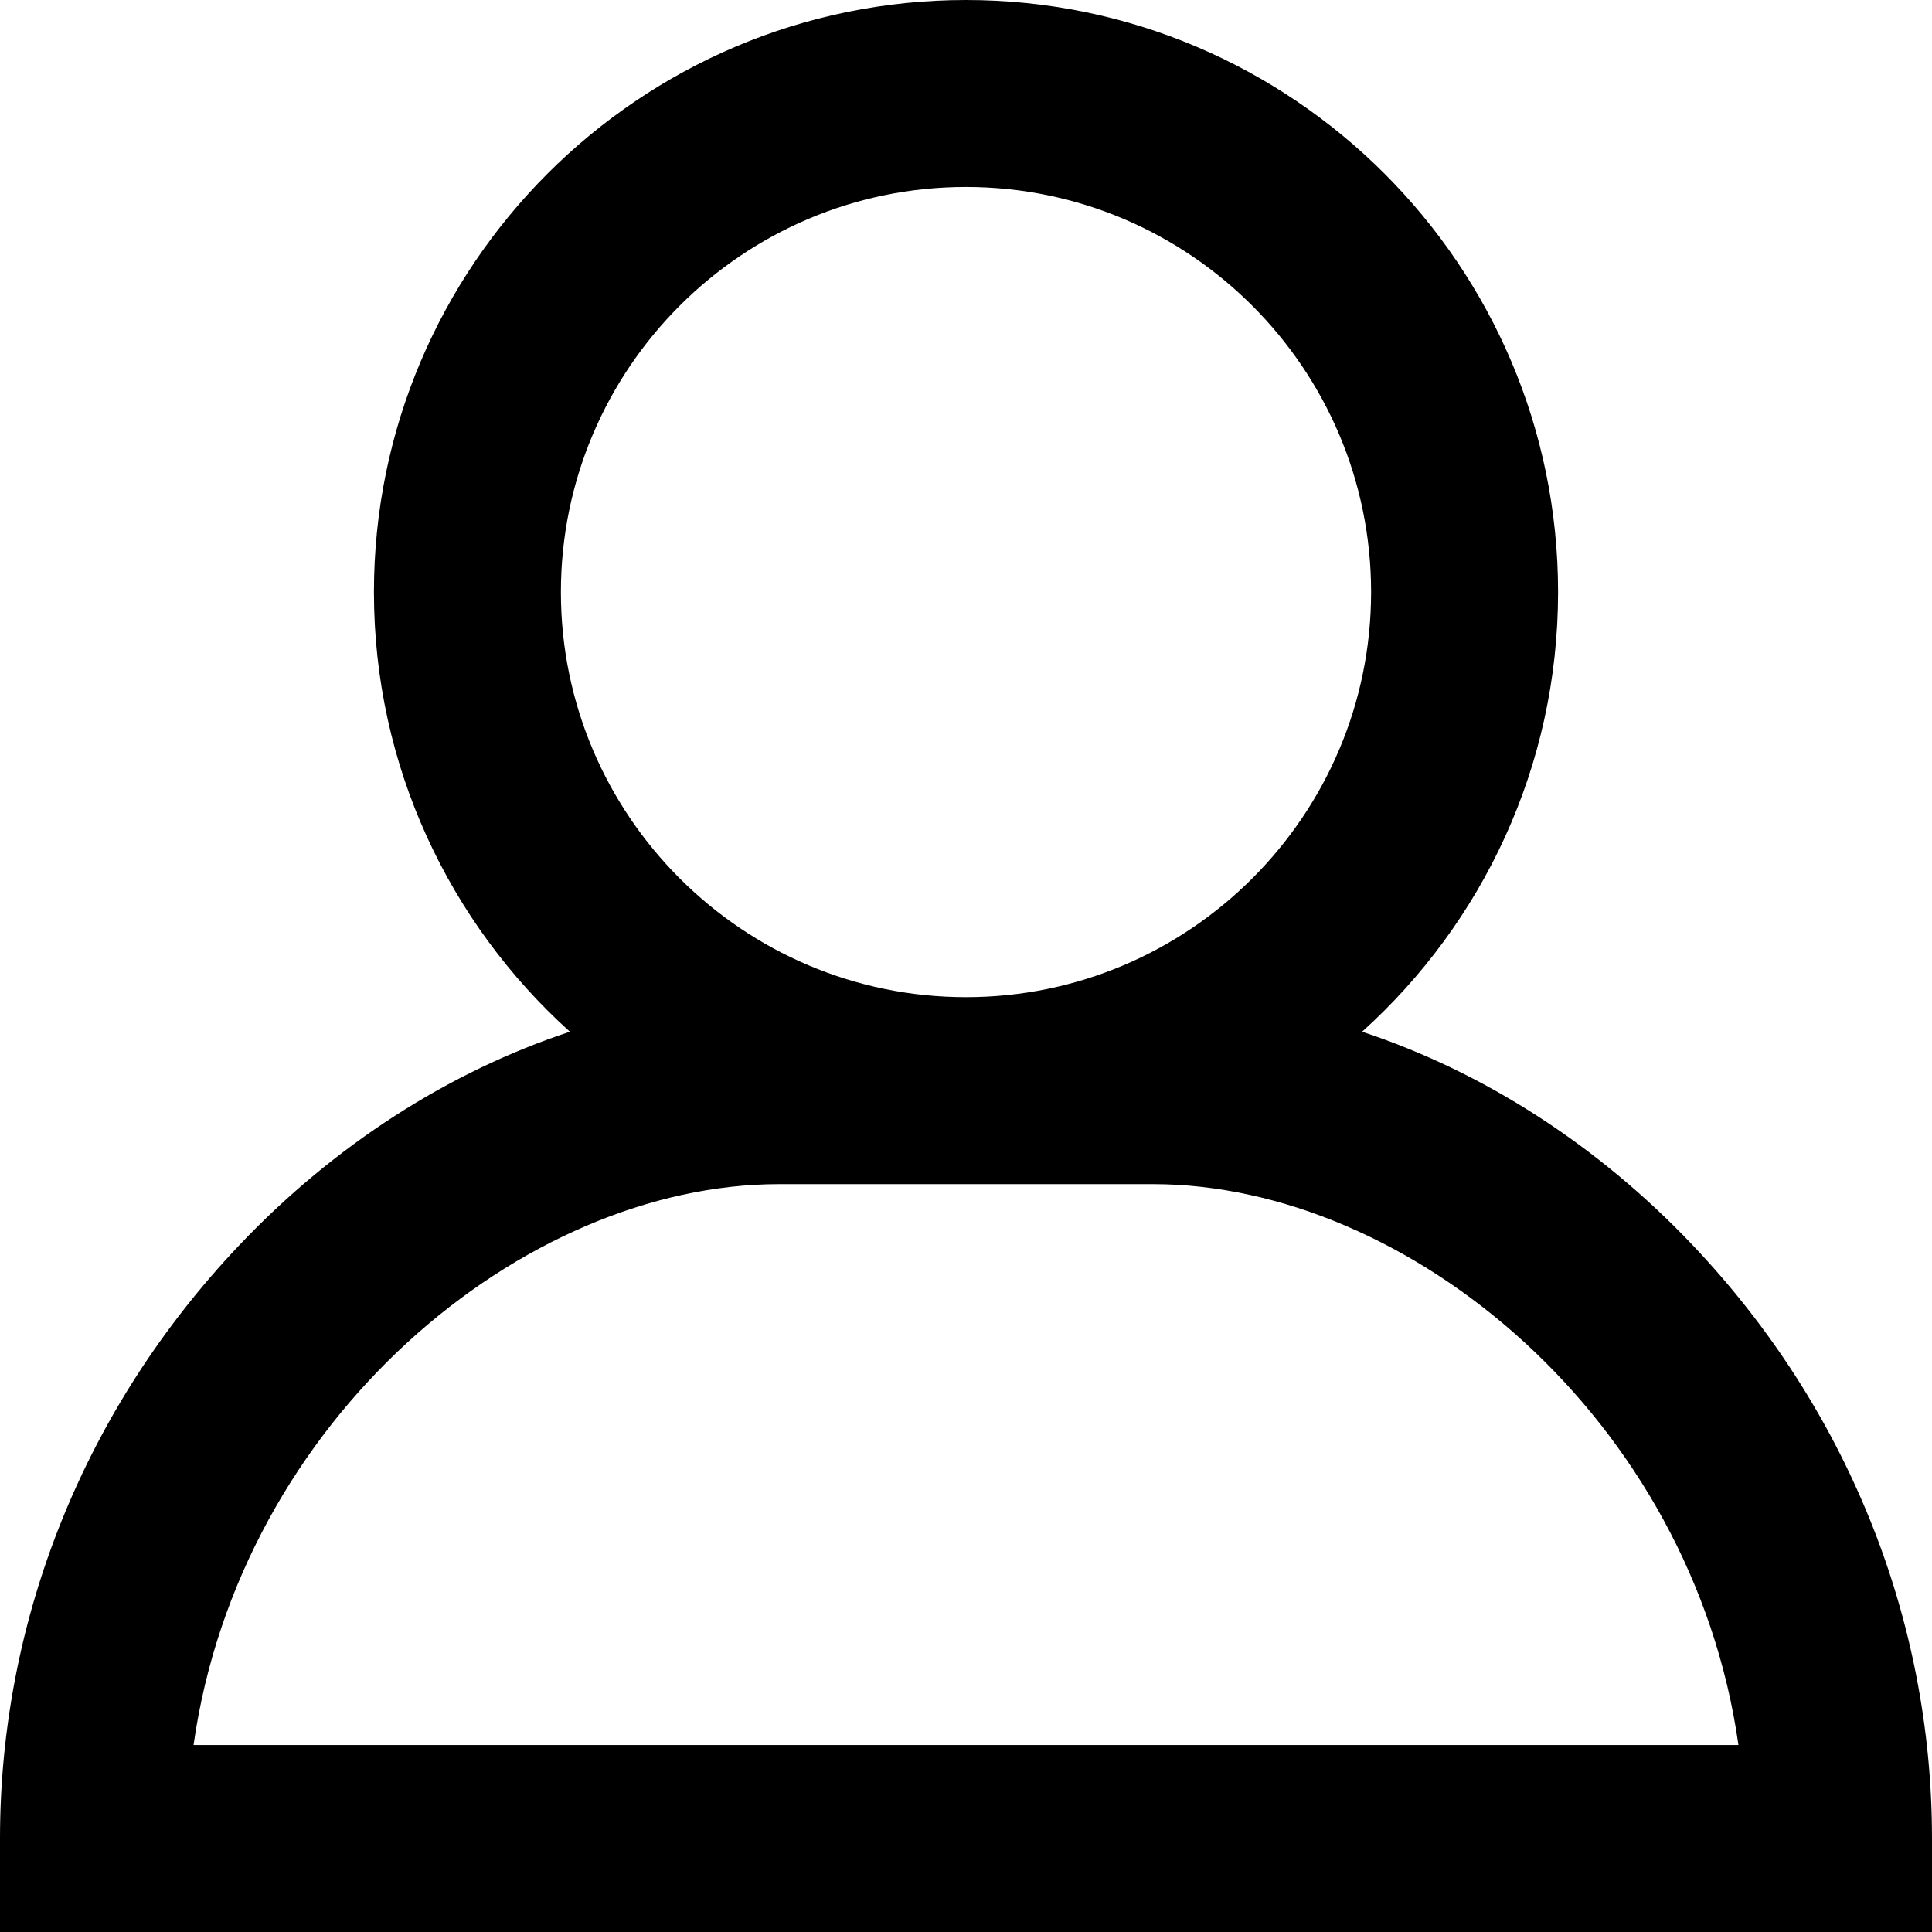
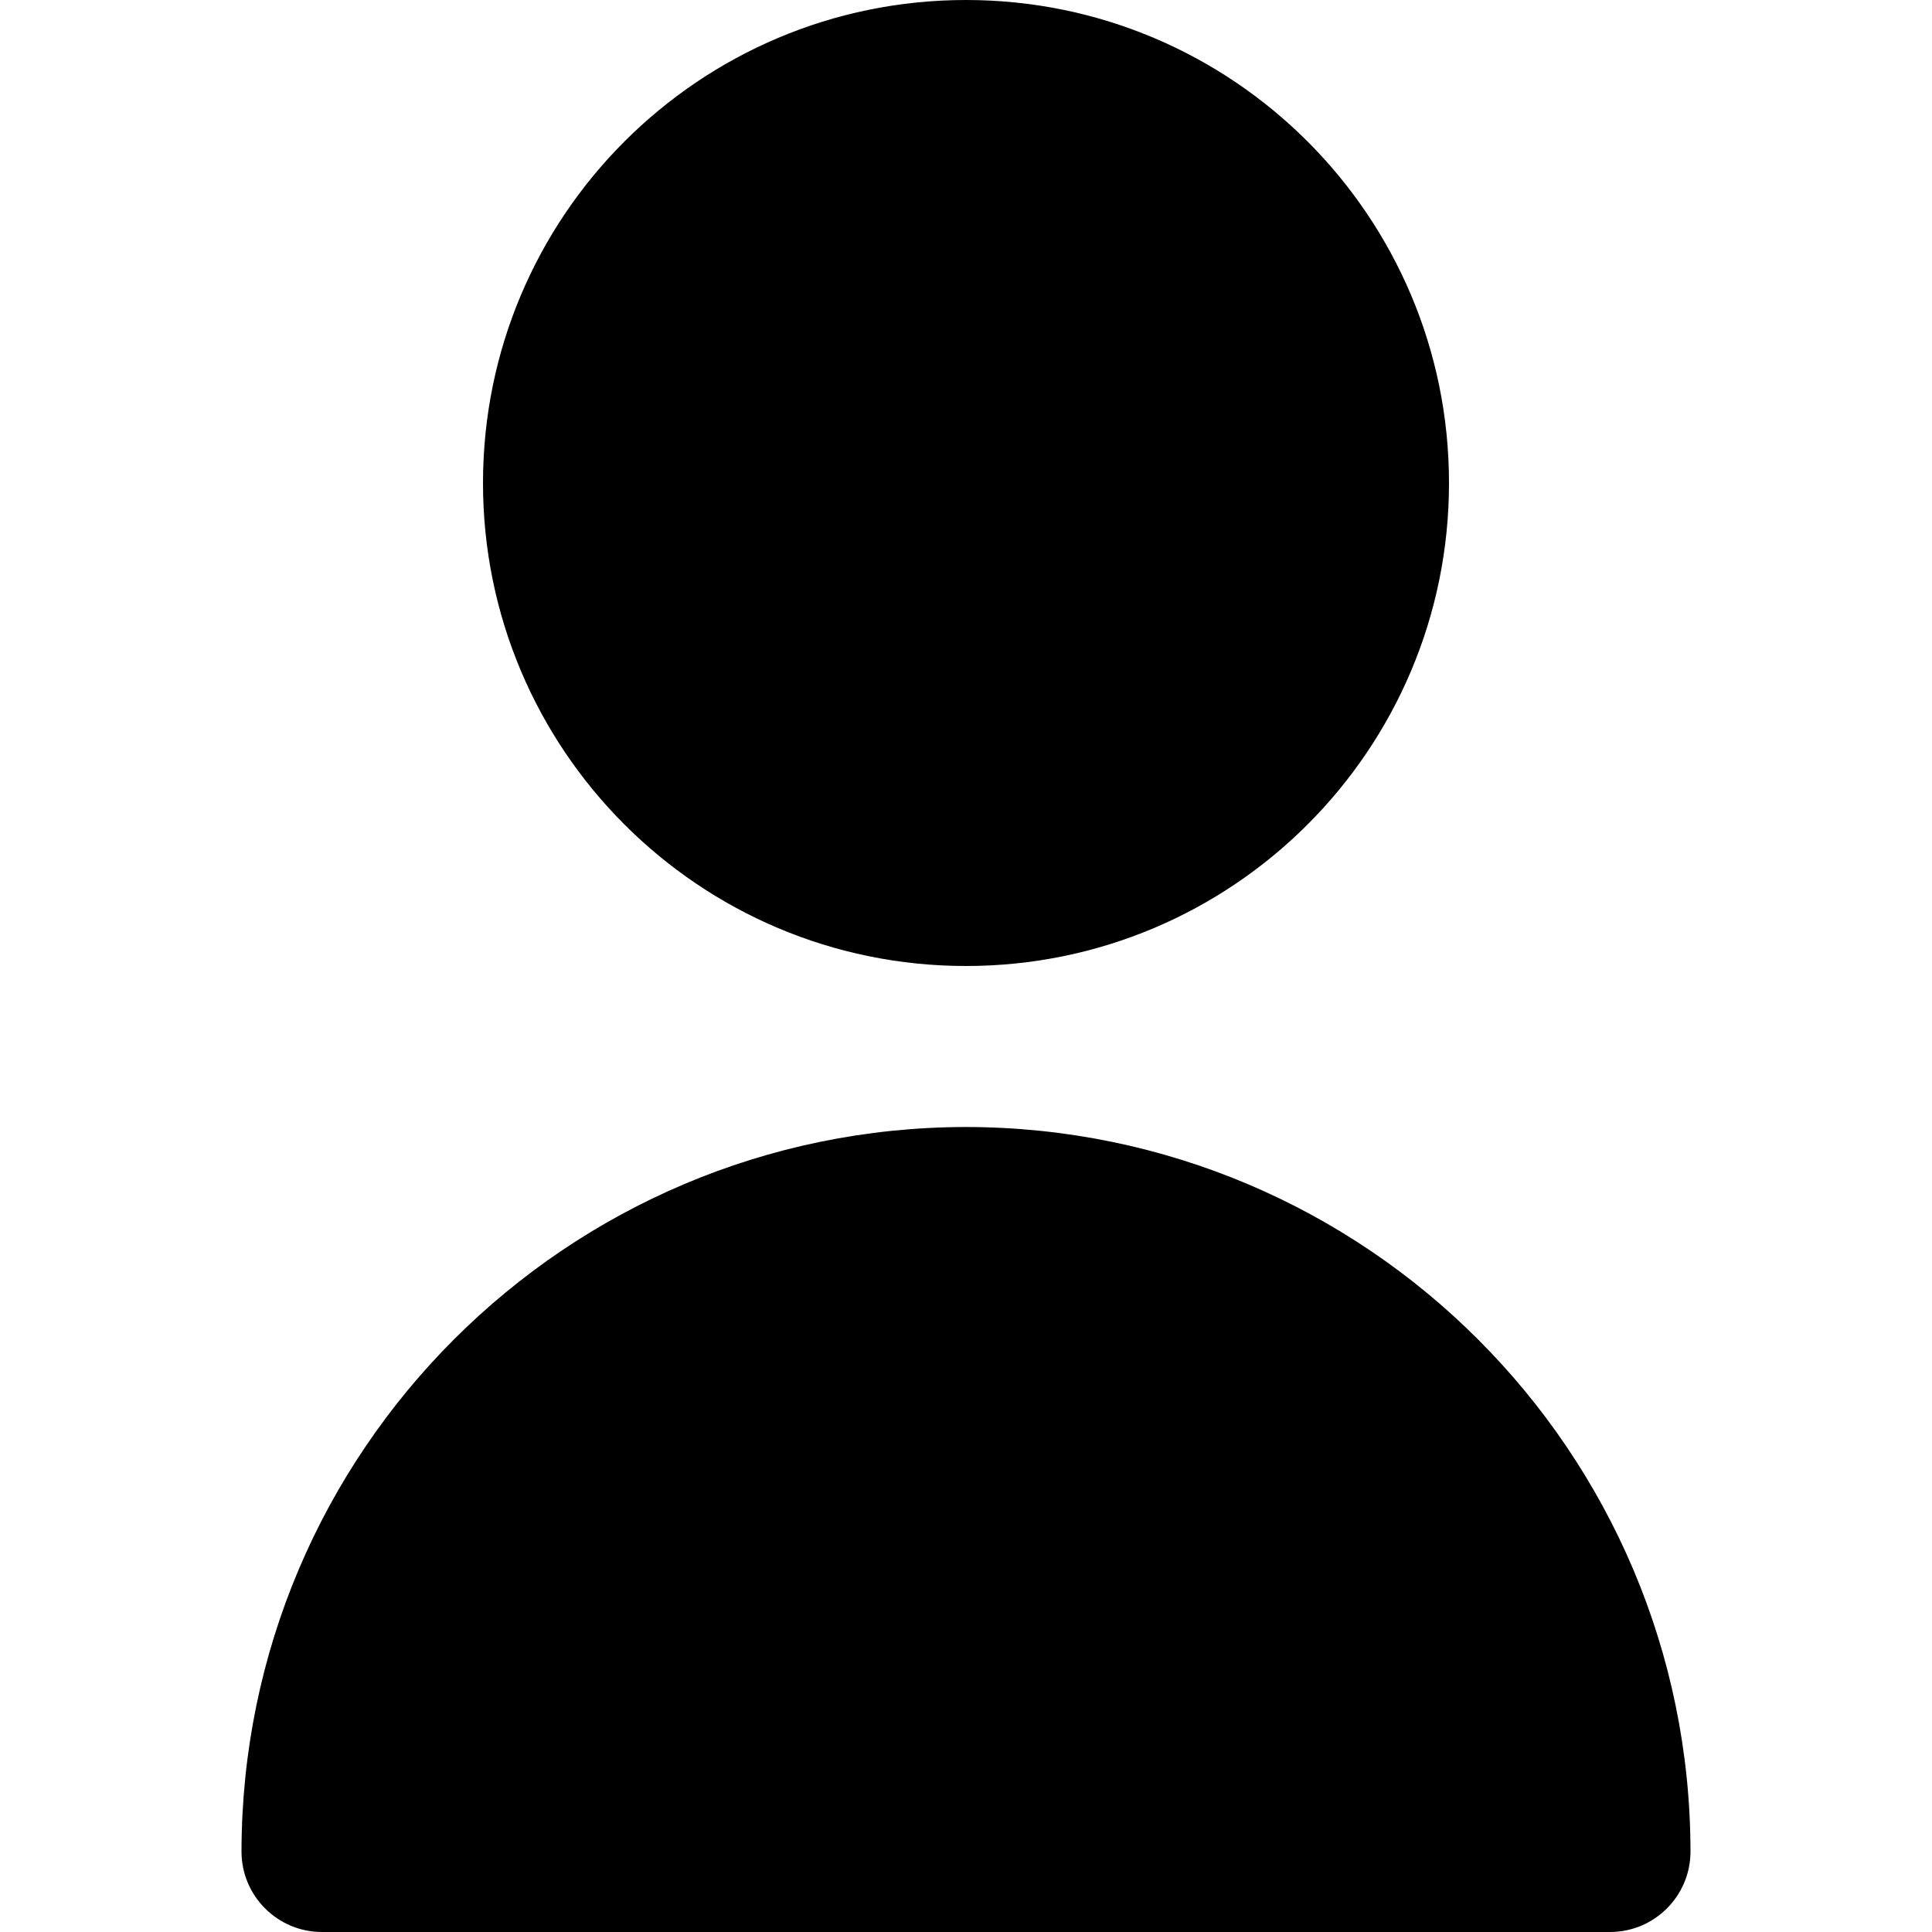
- <svg xmlns="http://www.w3.org/2000/svg" fill="currentColor" width="50" version="1.1" id="Layer_1" viewBox="0 0 512 512" xml:space="preserve">
+ <svg xmlns="http://www.w3.org/2000/svg" version="1.1" id="Capa_1" x="0px" y="0px" viewBox="0 0 512 512" style="enable-background:new 0 0 512 512;" xml:space="preserve" width="512" height="512">
  <g>
-     <g>
-       <path d="M448.596,329.999c-25.273-26.645-55.64-46.029-87.621-56.586c31.865-28.738,51.928-70.322,51.928-116.51    C412.903,70.387,342.516,0,256,0S99.097,70.387,99.097,156.903c0,46.187,20.064,87.772,51.928,116.511    c-31.984,10.557-62.348,29.94-87.621,56.586C22.518,373.106,0,428.944,0,487.226V512h512v-24.774    C512,428.944,489.482,373.106,448.596,329.999z M148.645,156.903c0-59.195,48.159-107.355,107.355-107.355    c59.195,0,107.355,48.159,107.355,107.355c0,59.195-48.159,107.355-107.355,107.355    C196.805,264.258,148.645,216.099,148.645,156.903z M51.292,462.452c12.298-86.569,87.398-148.645,155.159-148.645h99.097    c67.759,0,142.861,62.076,155.159,148.645H51.292z" />
-     </g>
+     <circle cx="256" cy="128" r="128" />
+     <path d="M256,298.667c-105.99,0.118-191.882,86.01-192,192C64,502.449,73.551,512,85.333,512h341.333   c11.782,0,21.333-9.551,21.333-21.333C447.882,384.677,361.99,298.784,256,298.667z" />
  </g>
</svg>
